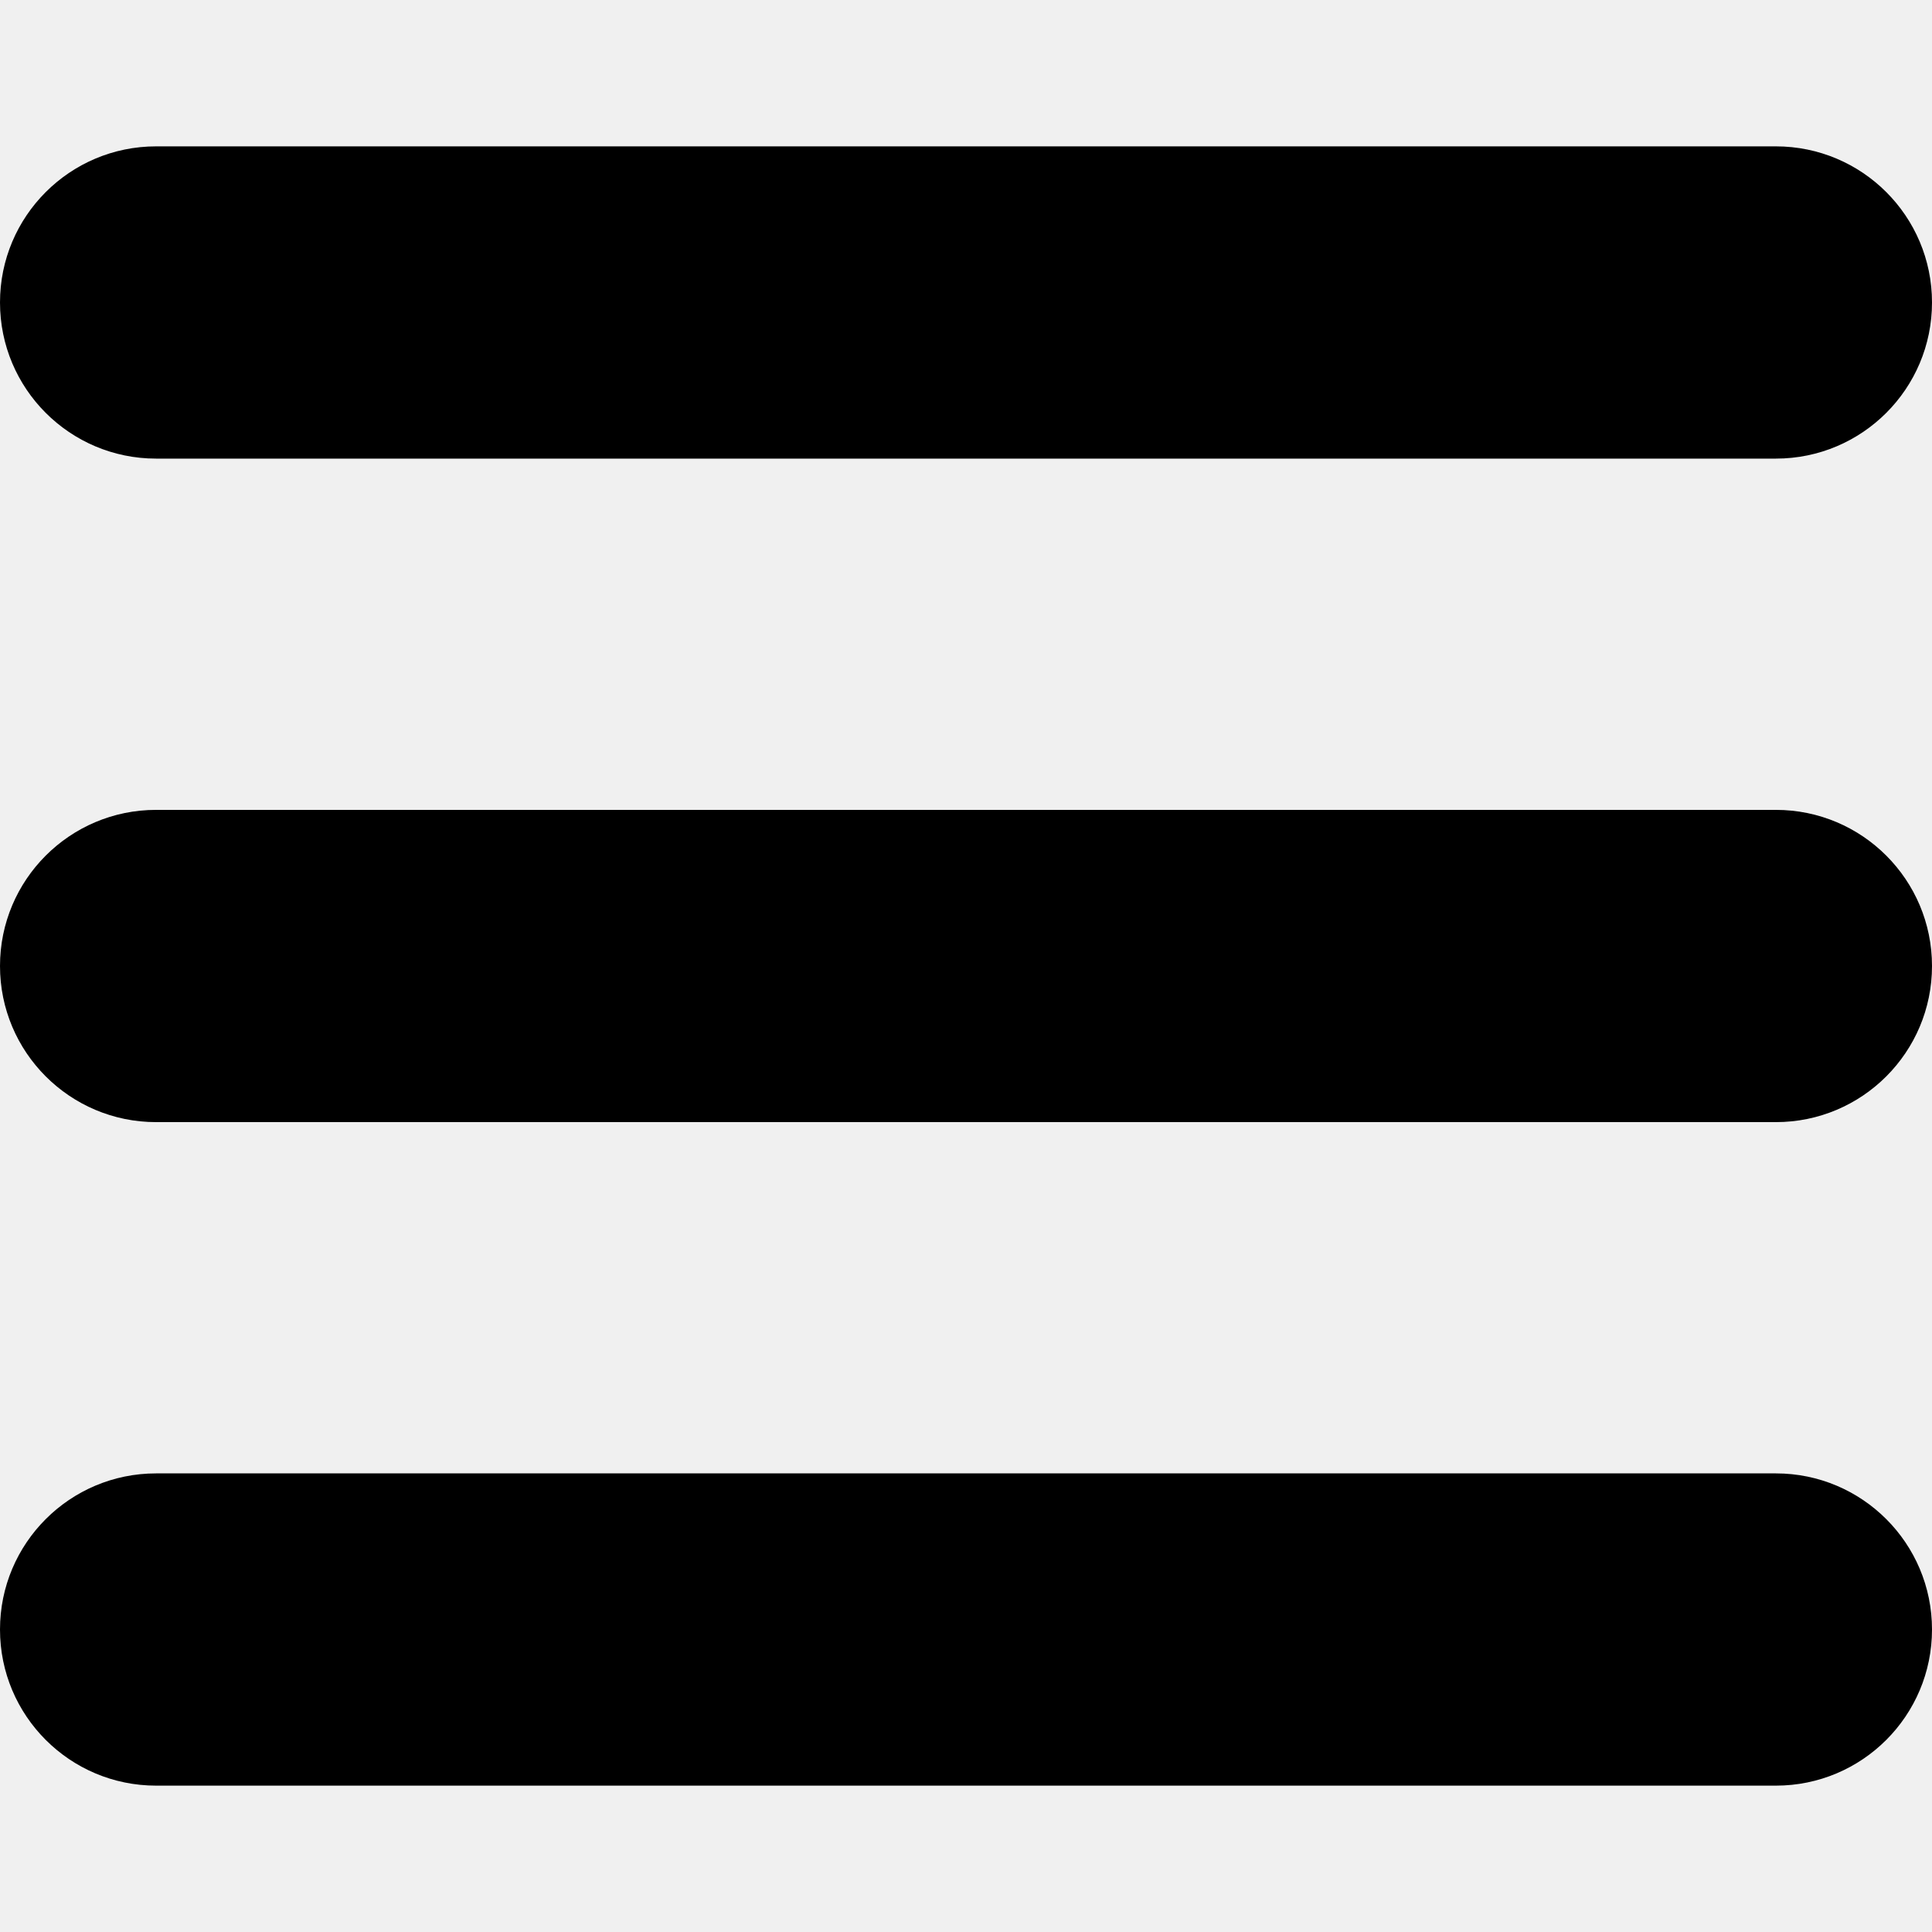
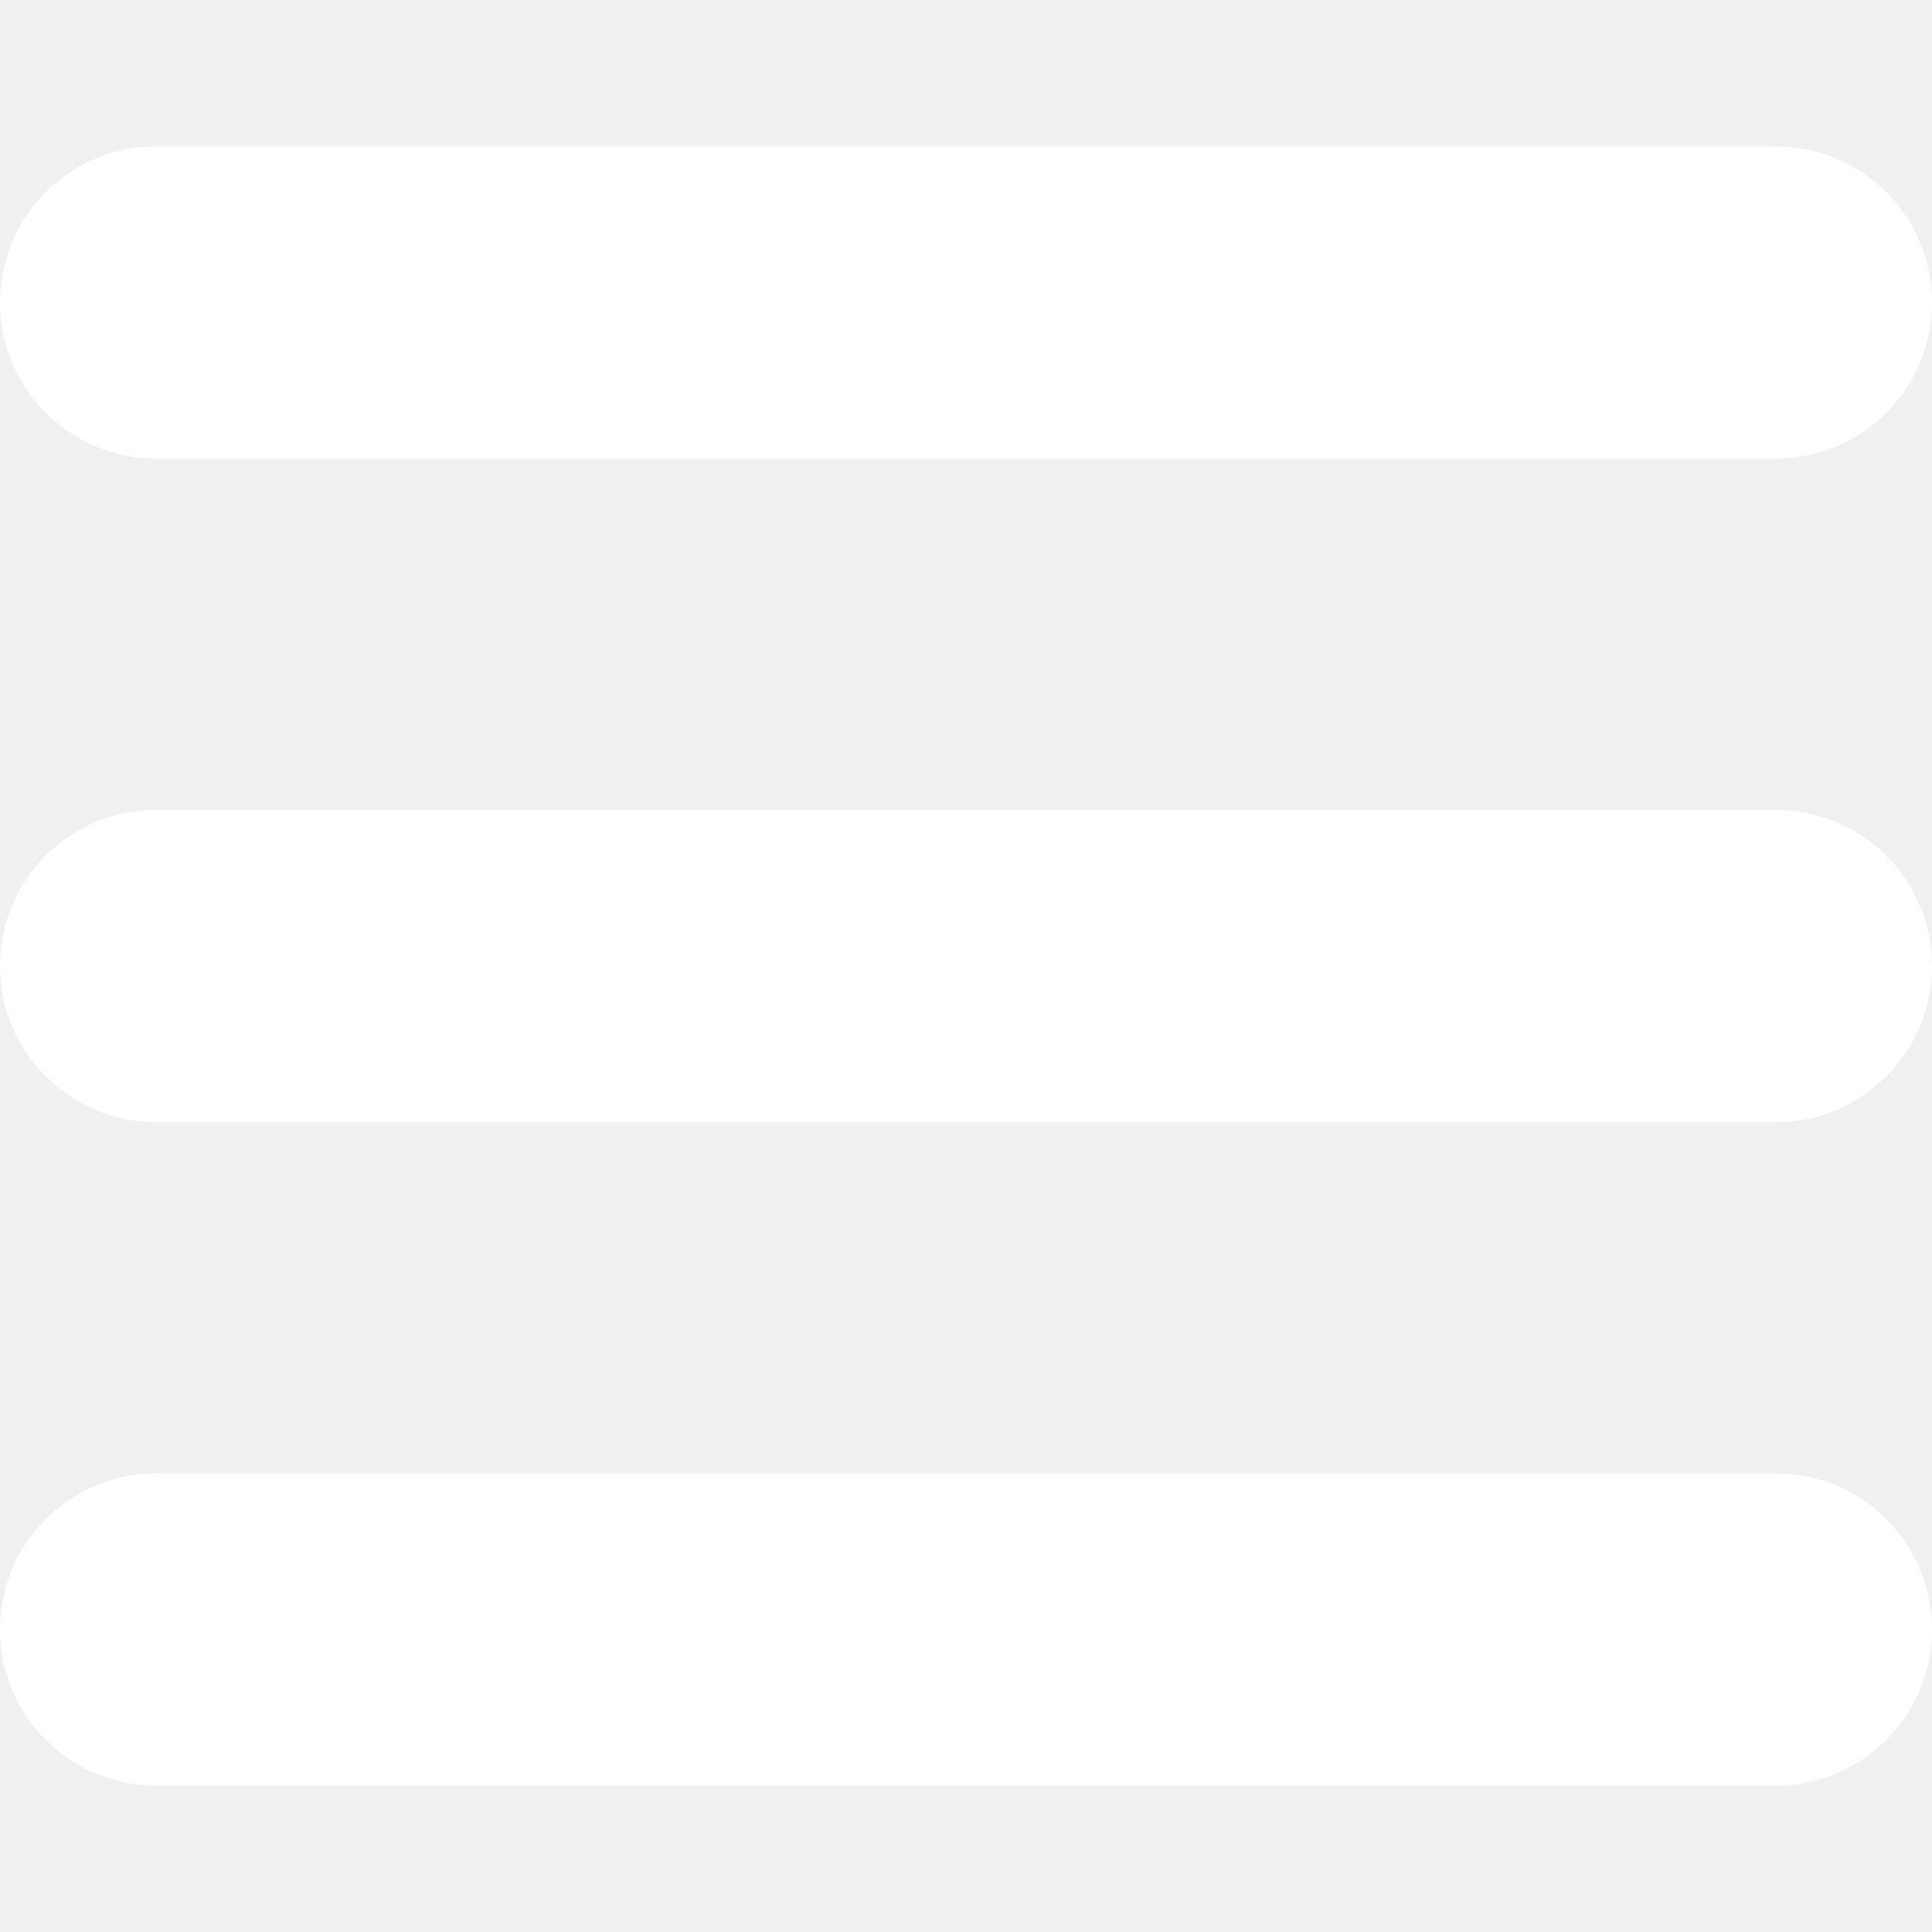
- <svg xmlns="http://www.w3.org/2000/svg" width="24.75" height="24.75" viewBox="0 0 24.75 24.75">
+ <svg xmlns="http://www.w3.org/2000/svg" width="24.75" height="24.75" viewBox="0 0 24.75 24.75" fill="#fff">
  <path d="M0 3.875a2 2 0 012-2h20.75a2 2 0 010 4H2a2 2 0 01-2-2zm22.75 6.5H2a2 2 0 000 4h20.75a2 2 0 000-4zm0 8.5H2a2 2 0 000 4h20.75a2 2 0 000-4z" />
</svg>
